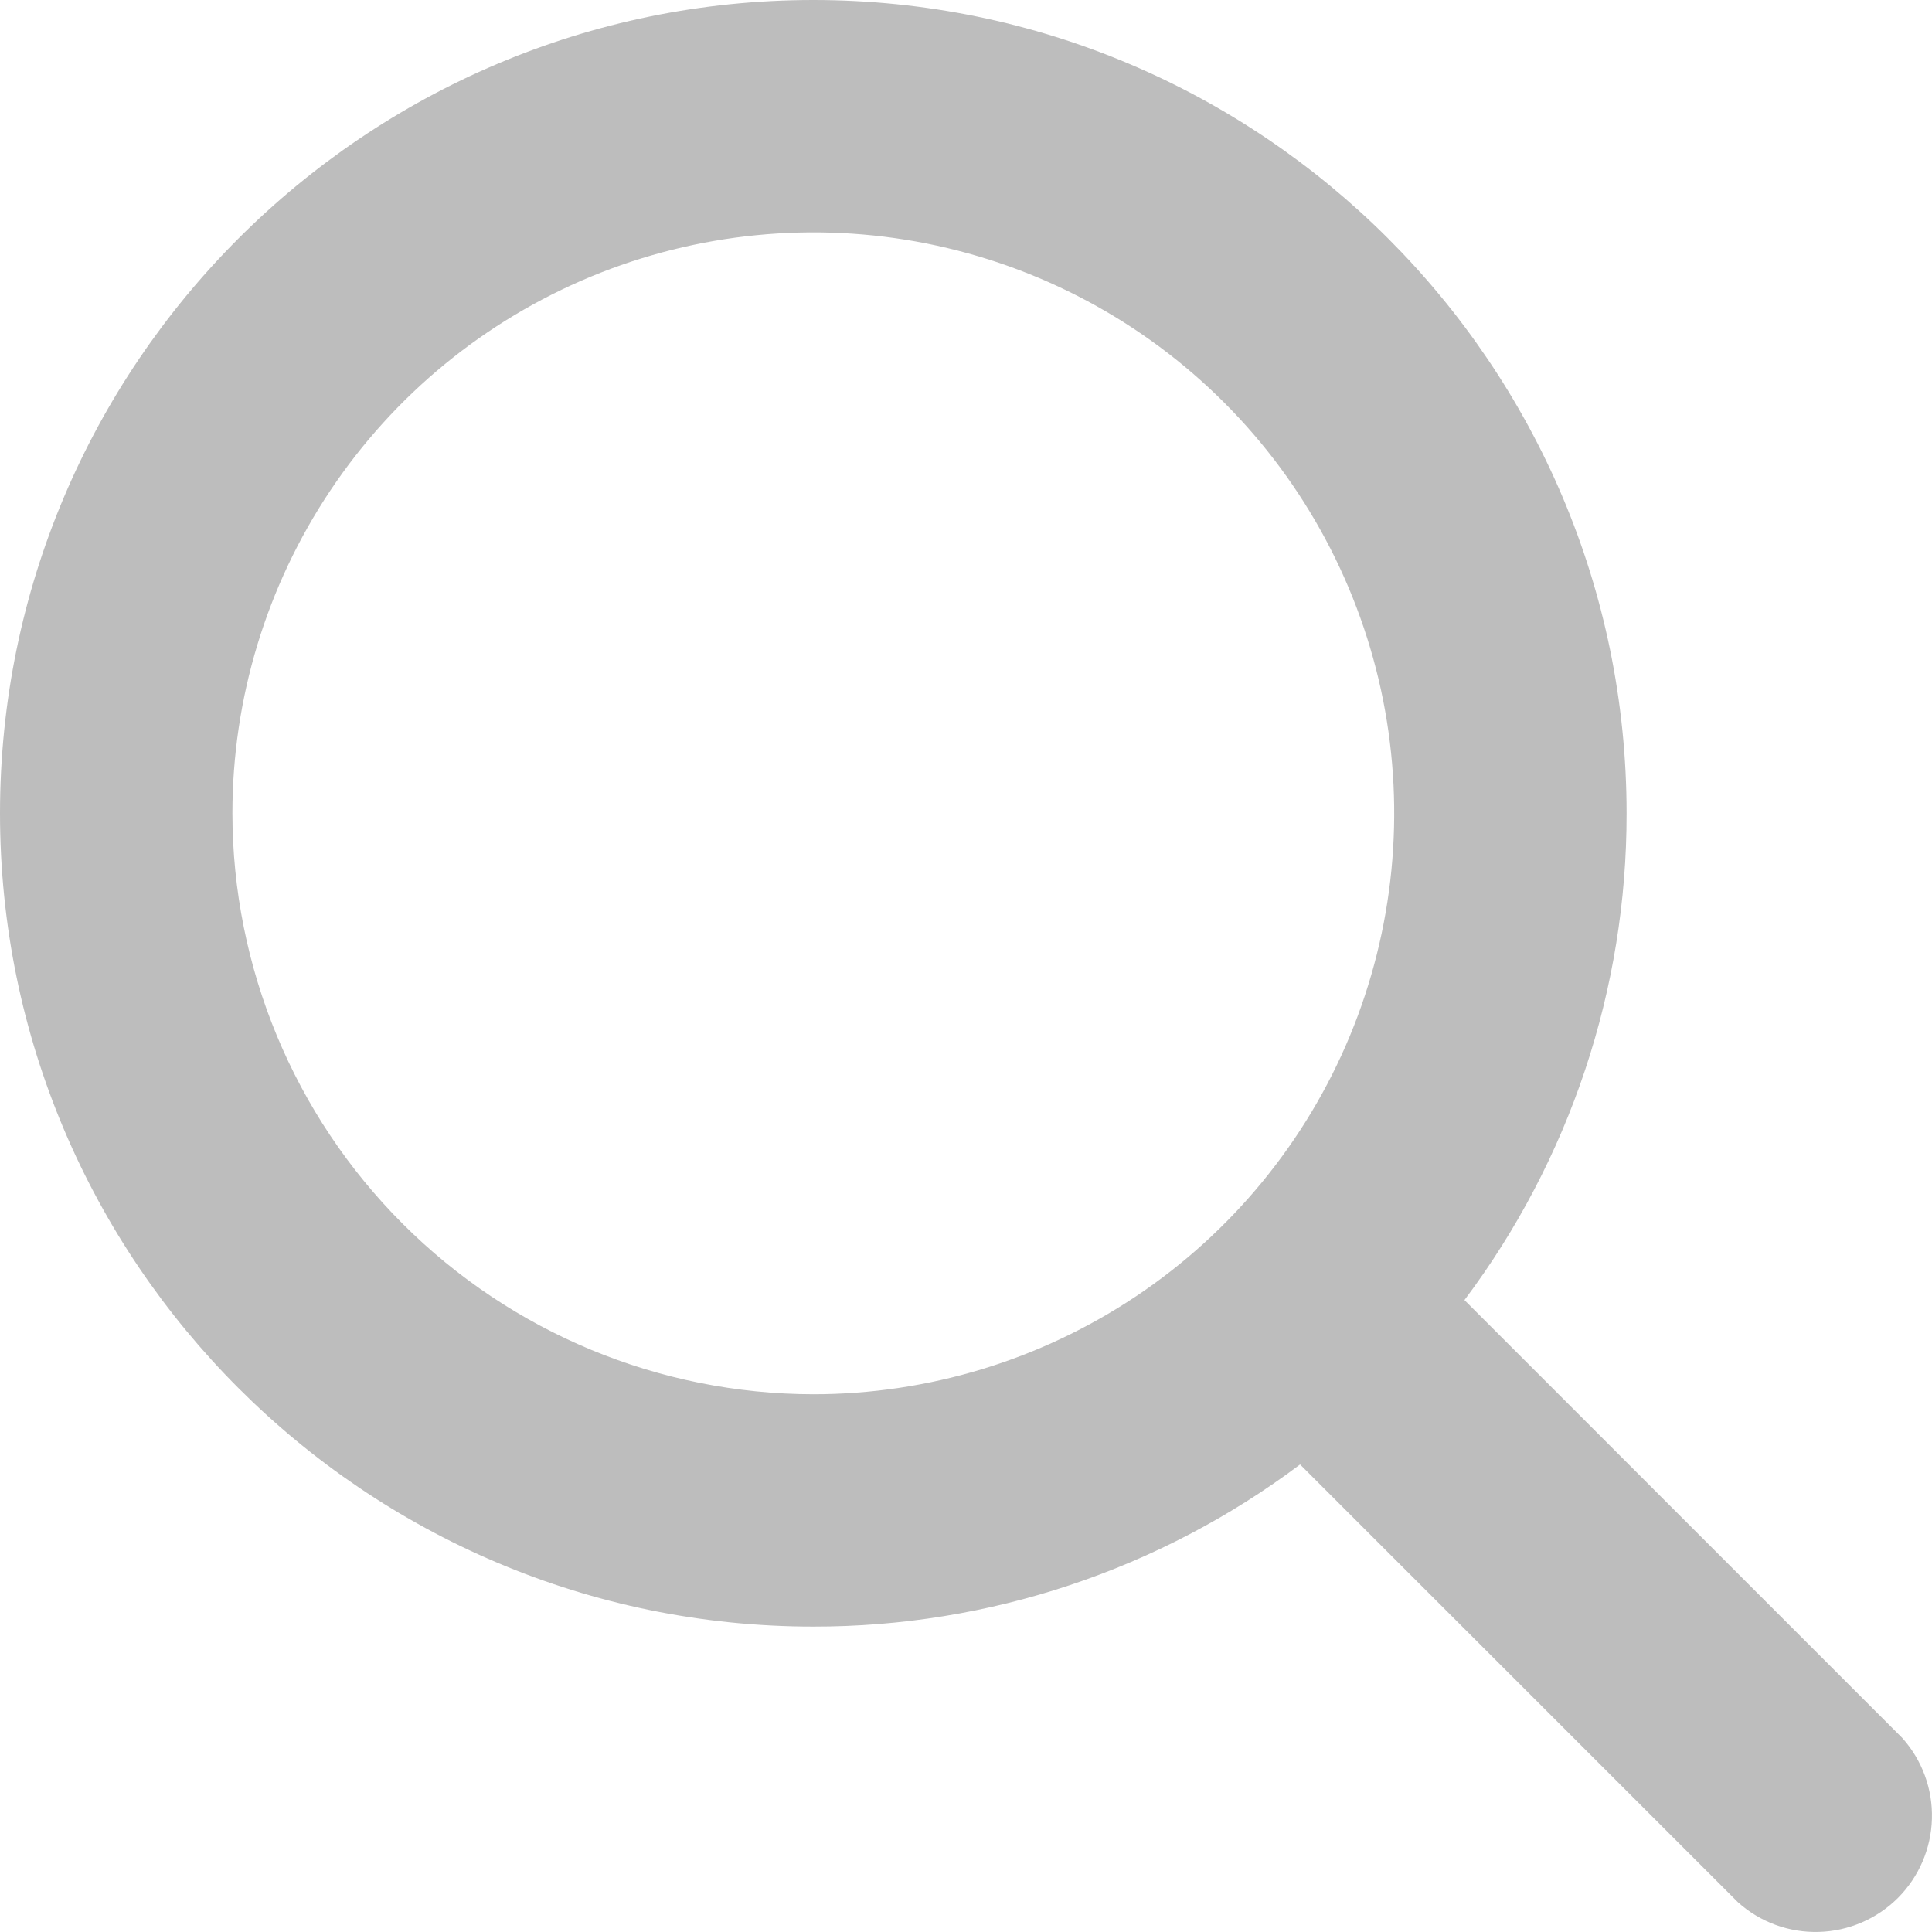
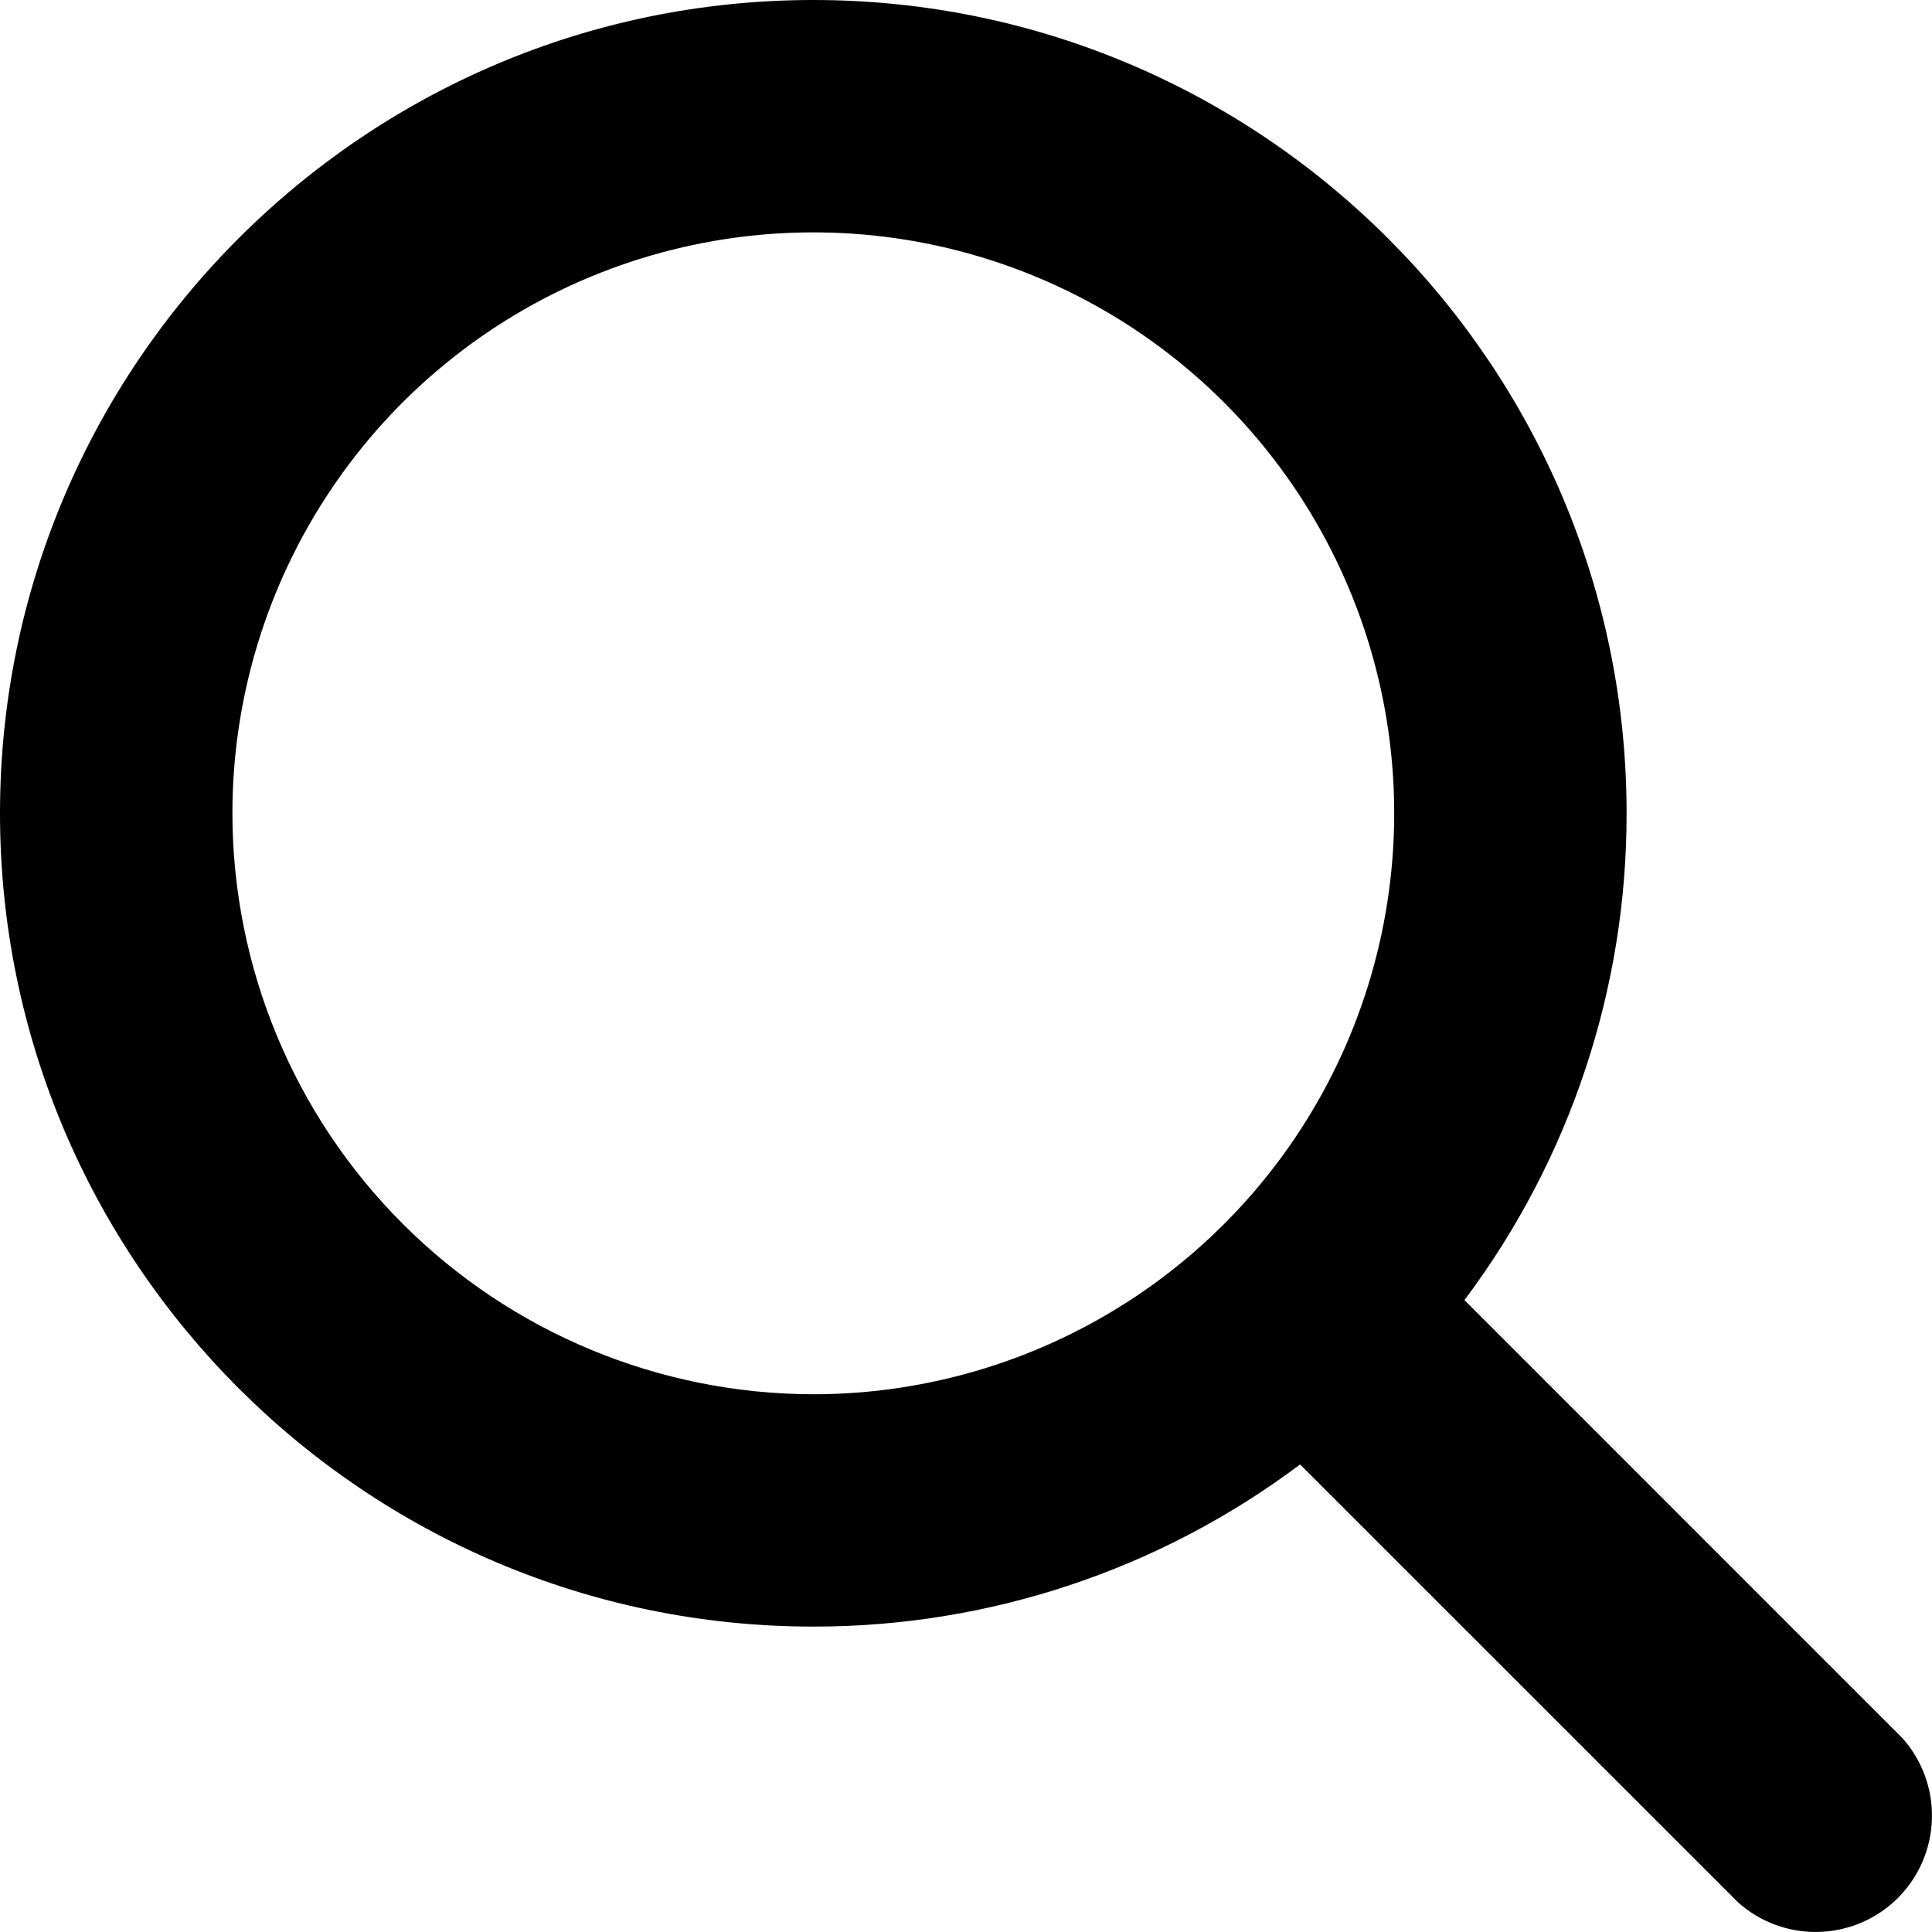
- <svg xmlns="http://www.w3.org/2000/svg" width="24" height="24" viewBox="0 0 24 24" fill="none">
-   <path d="M23.632 21.591L18.192 16.15C19.501 14.406 20.209 12.284 20.206 10.103C20.206 4.532 15.674 0 10.103 0C4.532 0 0 4.532 0 10.103C0 15.674 4.532 20.206 10.103 20.206C12.284 20.209 14.406 19.501 16.15 18.192L21.591 23.632C21.866 23.878 22.226 24.01 22.595 23.999C22.964 23.989 23.315 23.838 23.577 23.577C23.838 23.315 23.989 22.964 23.999 22.595C24.01 22.226 23.878 21.866 23.632 21.591ZM2.887 10.103C2.887 8.676 3.31 7.281 4.103 6.094C4.896 4.907 6.023 3.982 7.341 3.436C8.66 2.89 10.111 2.747 11.511 3.025C12.911 3.304 14.197 3.991 15.206 5C16.215 6.009 16.902 7.295 17.181 8.695C17.459 10.095 17.316 11.546 16.77 12.865C16.224 14.183 15.299 15.31 14.112 16.103C12.925 16.896 11.53 17.32 10.103 17.32C8.19 17.317 6.356 16.556 5.003 15.203C3.65 13.851 2.889 12.016 2.887 10.103Z" fill="#BDBDBD" />
+ <svg xmlns="http://www.w3.org/2000/svg" width="24" height="24" viewBox="0 0 24 24">
+   <path d="M23.632 21.591L18.192 16.15C19.501 14.406 20.209 12.284 20.206 10.103C20.206 4.532 15.674 0 10.103 0C4.532 0 0 4.532 0 10.103C0 15.674 4.532 20.206 10.103 20.206C12.284 20.209 14.406 19.501 16.15 18.192L21.591 23.632C21.866 23.878 22.226 24.01 22.595 23.999C22.964 23.989 23.315 23.838 23.577 23.577C23.838 23.315 23.989 22.964 23.999 22.595C24.01 22.226 23.878 21.866 23.632 21.591ZM2.887 10.103C2.887 8.676 3.31 7.281 4.103 6.094C4.896 4.907 6.023 3.982 7.341 3.436C8.66 2.89 10.111 2.747 11.511 3.025C12.911 3.304 14.197 3.991 15.206 5C16.215 6.009 16.902 7.295 17.181 8.695C17.459 10.095 17.316 11.546 16.77 12.865C16.224 14.183 15.299 15.31 14.112 16.103C12.925 16.896 11.53 17.32 10.103 17.32C8.19 17.317 6.356 16.556 5.003 15.203C3.65 13.851 2.889 12.016 2.887 10.103Z" />
</svg>
